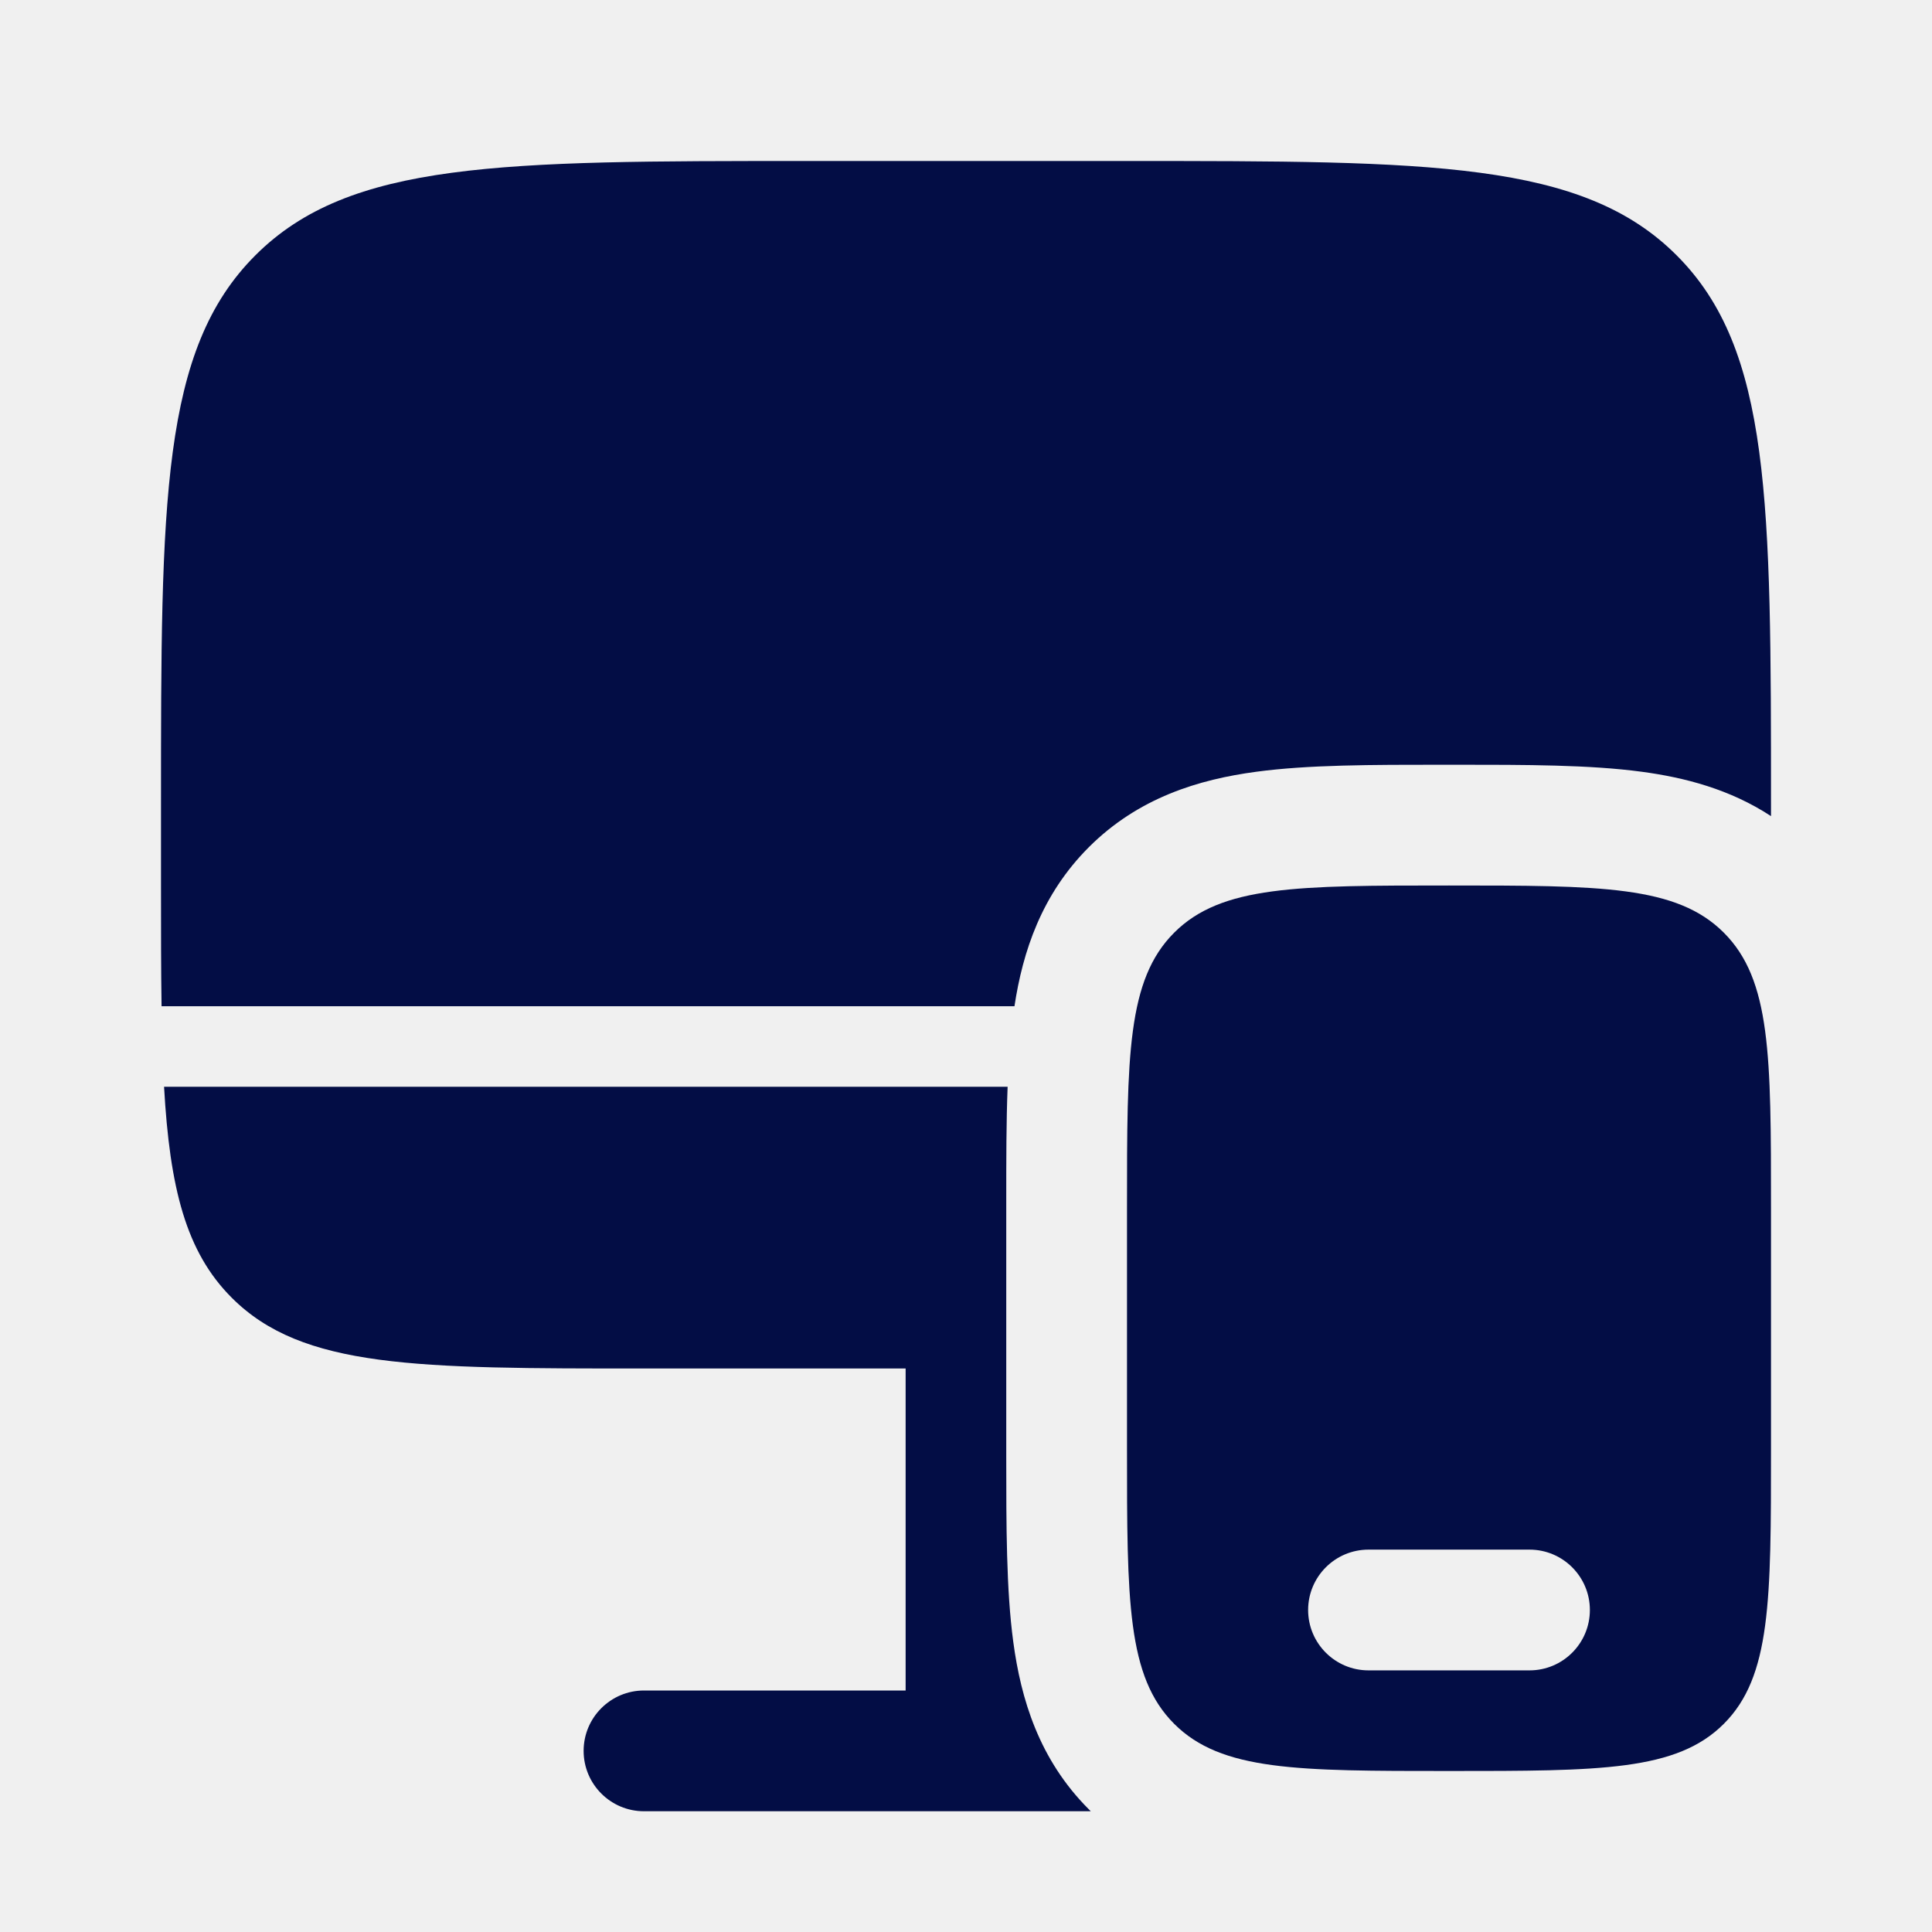
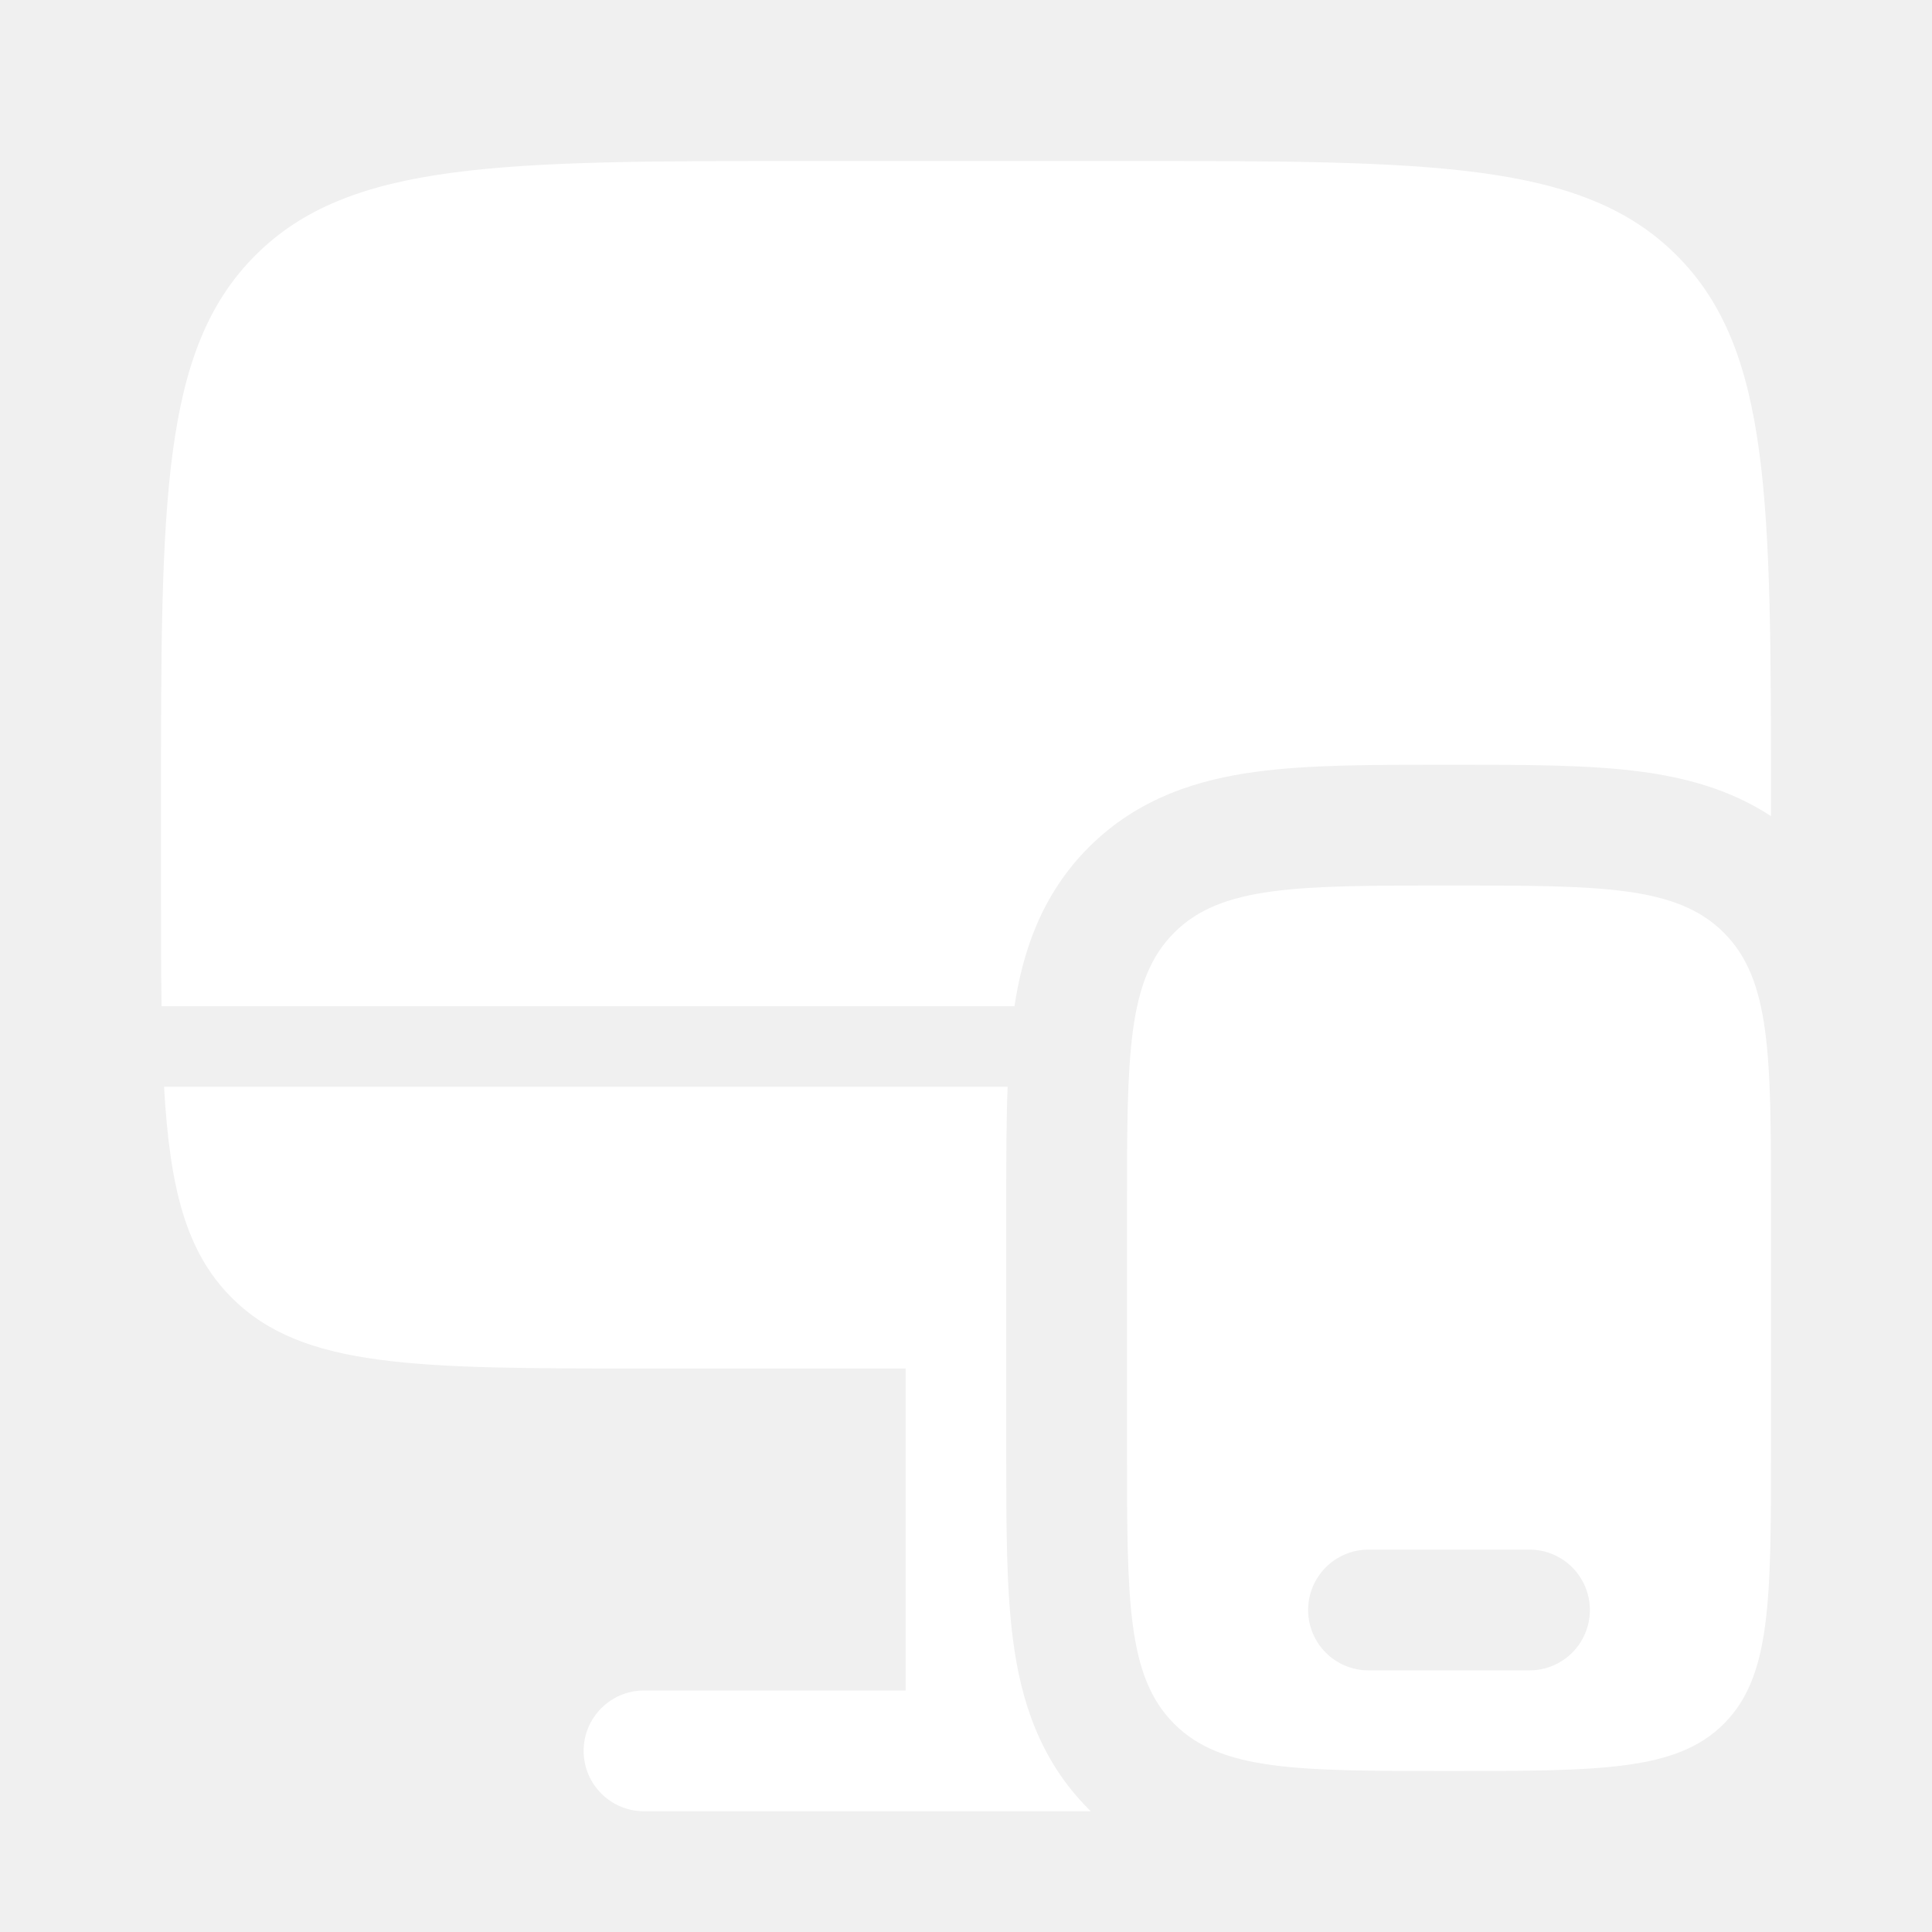
<svg xmlns="http://www.w3.org/2000/svg" width="800px" height="800px" viewBox="0 0 24 24" fill="none">
  <g id="SVGRepo_bgCarrier" stroke-width="0" />
  <g id="SVGRepo_tracerCarrier" stroke-linecap="round" stroke-linejoin="round" />
  <g id="SVGRepo_iconCarrier">
-     <path d="M14 2H10C6.229 2 4.343 2 3.172 3.172C2 4.343 2 6.229 2 10V11C2 11.552 2 12.049 2.007 12.5H12.602C12.705 11.821 12.938 11.113 13.525 10.525C14.143 9.907 14.895 9.682 15.606 9.587C16.251 9.5 17.045 9.5 17.91 9.5H18.09C18.955 9.5 19.749 9.5 20.394 9.587C20.931 9.659 21.492 9.805 22 10.138V10C22 6.229 22 4.343 20.828 3.172C19.657 2 17.771 2 14 2Z" fill="#030D45" />
-     <path d="M2.879 16.121C3.757 17 5.172 17 8 17H11.25V21H8C7.586 21 7.25 21.336 7.25 21.75C7.25 22.164 7.586 22.5 8 22.5H13.55L13.525 22.475C12.907 21.857 12.682 21.105 12.587 20.394C12.5 19.749 12.5 18.955 12.5 18.09V14.911C12.5 14.412 12.5 13.937 12.517 13.5H2.038C2.109 14.758 2.309 15.552 2.879 16.121Z" fill="#030D45" />
-     <path fill-rule="evenodd" clip-rule="evenodd" d="M22 15V18C22 19.886 22 20.828 21.414 21.414C20.828 22 19.886 22 18 22C16.114 22 15.172 22 14.586 21.414C14 20.828 14 19.886 14 18V15C14 13.114 14 12.172 14.586 11.586C15.172 11 16.114 11 18 11C19.886 11 20.828 11 21.414 11.586C22 12.172 22 13.114 22 15ZM16.25 20C16.25 19.586 16.586 19.25 17 19.25H19C19.414 19.25 19.75 19.586 19.75 20C19.75 20.414 19.414 20.75 19 20.75H17C16.586 20.75 16.25 20.414 16.25 20Z" fill="#030D45" />
+     <path d="M14 2H10C6.229 2 4.343 2 3.172 3.172C2 4.343 2 6.229 2 10V11C2 11.552 2 12.049 2.007 12.5H12.602C12.705 11.821 12.938 11.113 13.525 10.525C14.143 9.907 14.895 9.682 15.606 9.587C16.251 9.5 17.045 9.5 17.91 9.5H18.09C18.955 9.5 19.749 9.5 20.394 9.587C20.931 9.659 21.492 9.805 22 10.138V10C22 6.229 22 4.343 20.828 3.172C19.657 2 17.771 2 14 2Z" fill="#FFFFFF" />
+     <path d="M2.879 16.121C3.757 17 5.172 17 8 17H11.25V21H8C7.586 21 7.25 21.336 7.25 21.75C7.25 22.164 7.586 22.5 8 22.5H13.55L13.525 22.475C12.907 21.857 12.682 21.105 12.587 20.394C12.5 19.749 12.5 18.955 12.5 18.09V14.911C12.5 14.412 12.5 13.937 12.517 13.5H2.038C2.109 14.758 2.309 15.552 2.879 16.121Z" fill="#FFFFFF" />
+     <path fill-rule="evenodd" clip-rule="evenodd" d="M22 15V18C22 19.886 22 20.828 21.414 21.414C20.828 22 19.886 22 18 22C16.114 22 15.172 22 14.586 21.414C14 20.828 14 19.886 14 18V15C14 13.114 14 12.172 14.586 11.586C15.172 11 16.114 11 18 11C19.886 11 20.828 11 21.414 11.586C22 12.172 22 13.114 22 15ZM16.25 20C16.25 19.586 16.586 19.25 17 19.25H19C19.414 19.25 19.75 19.586 19.75 20C19.75 20.414 19.414 20.75 19 20.75H17C16.586 20.75 16.25 20.414 16.25 20Z" fill="#FFFFFF" />
  </g>
</svg>
